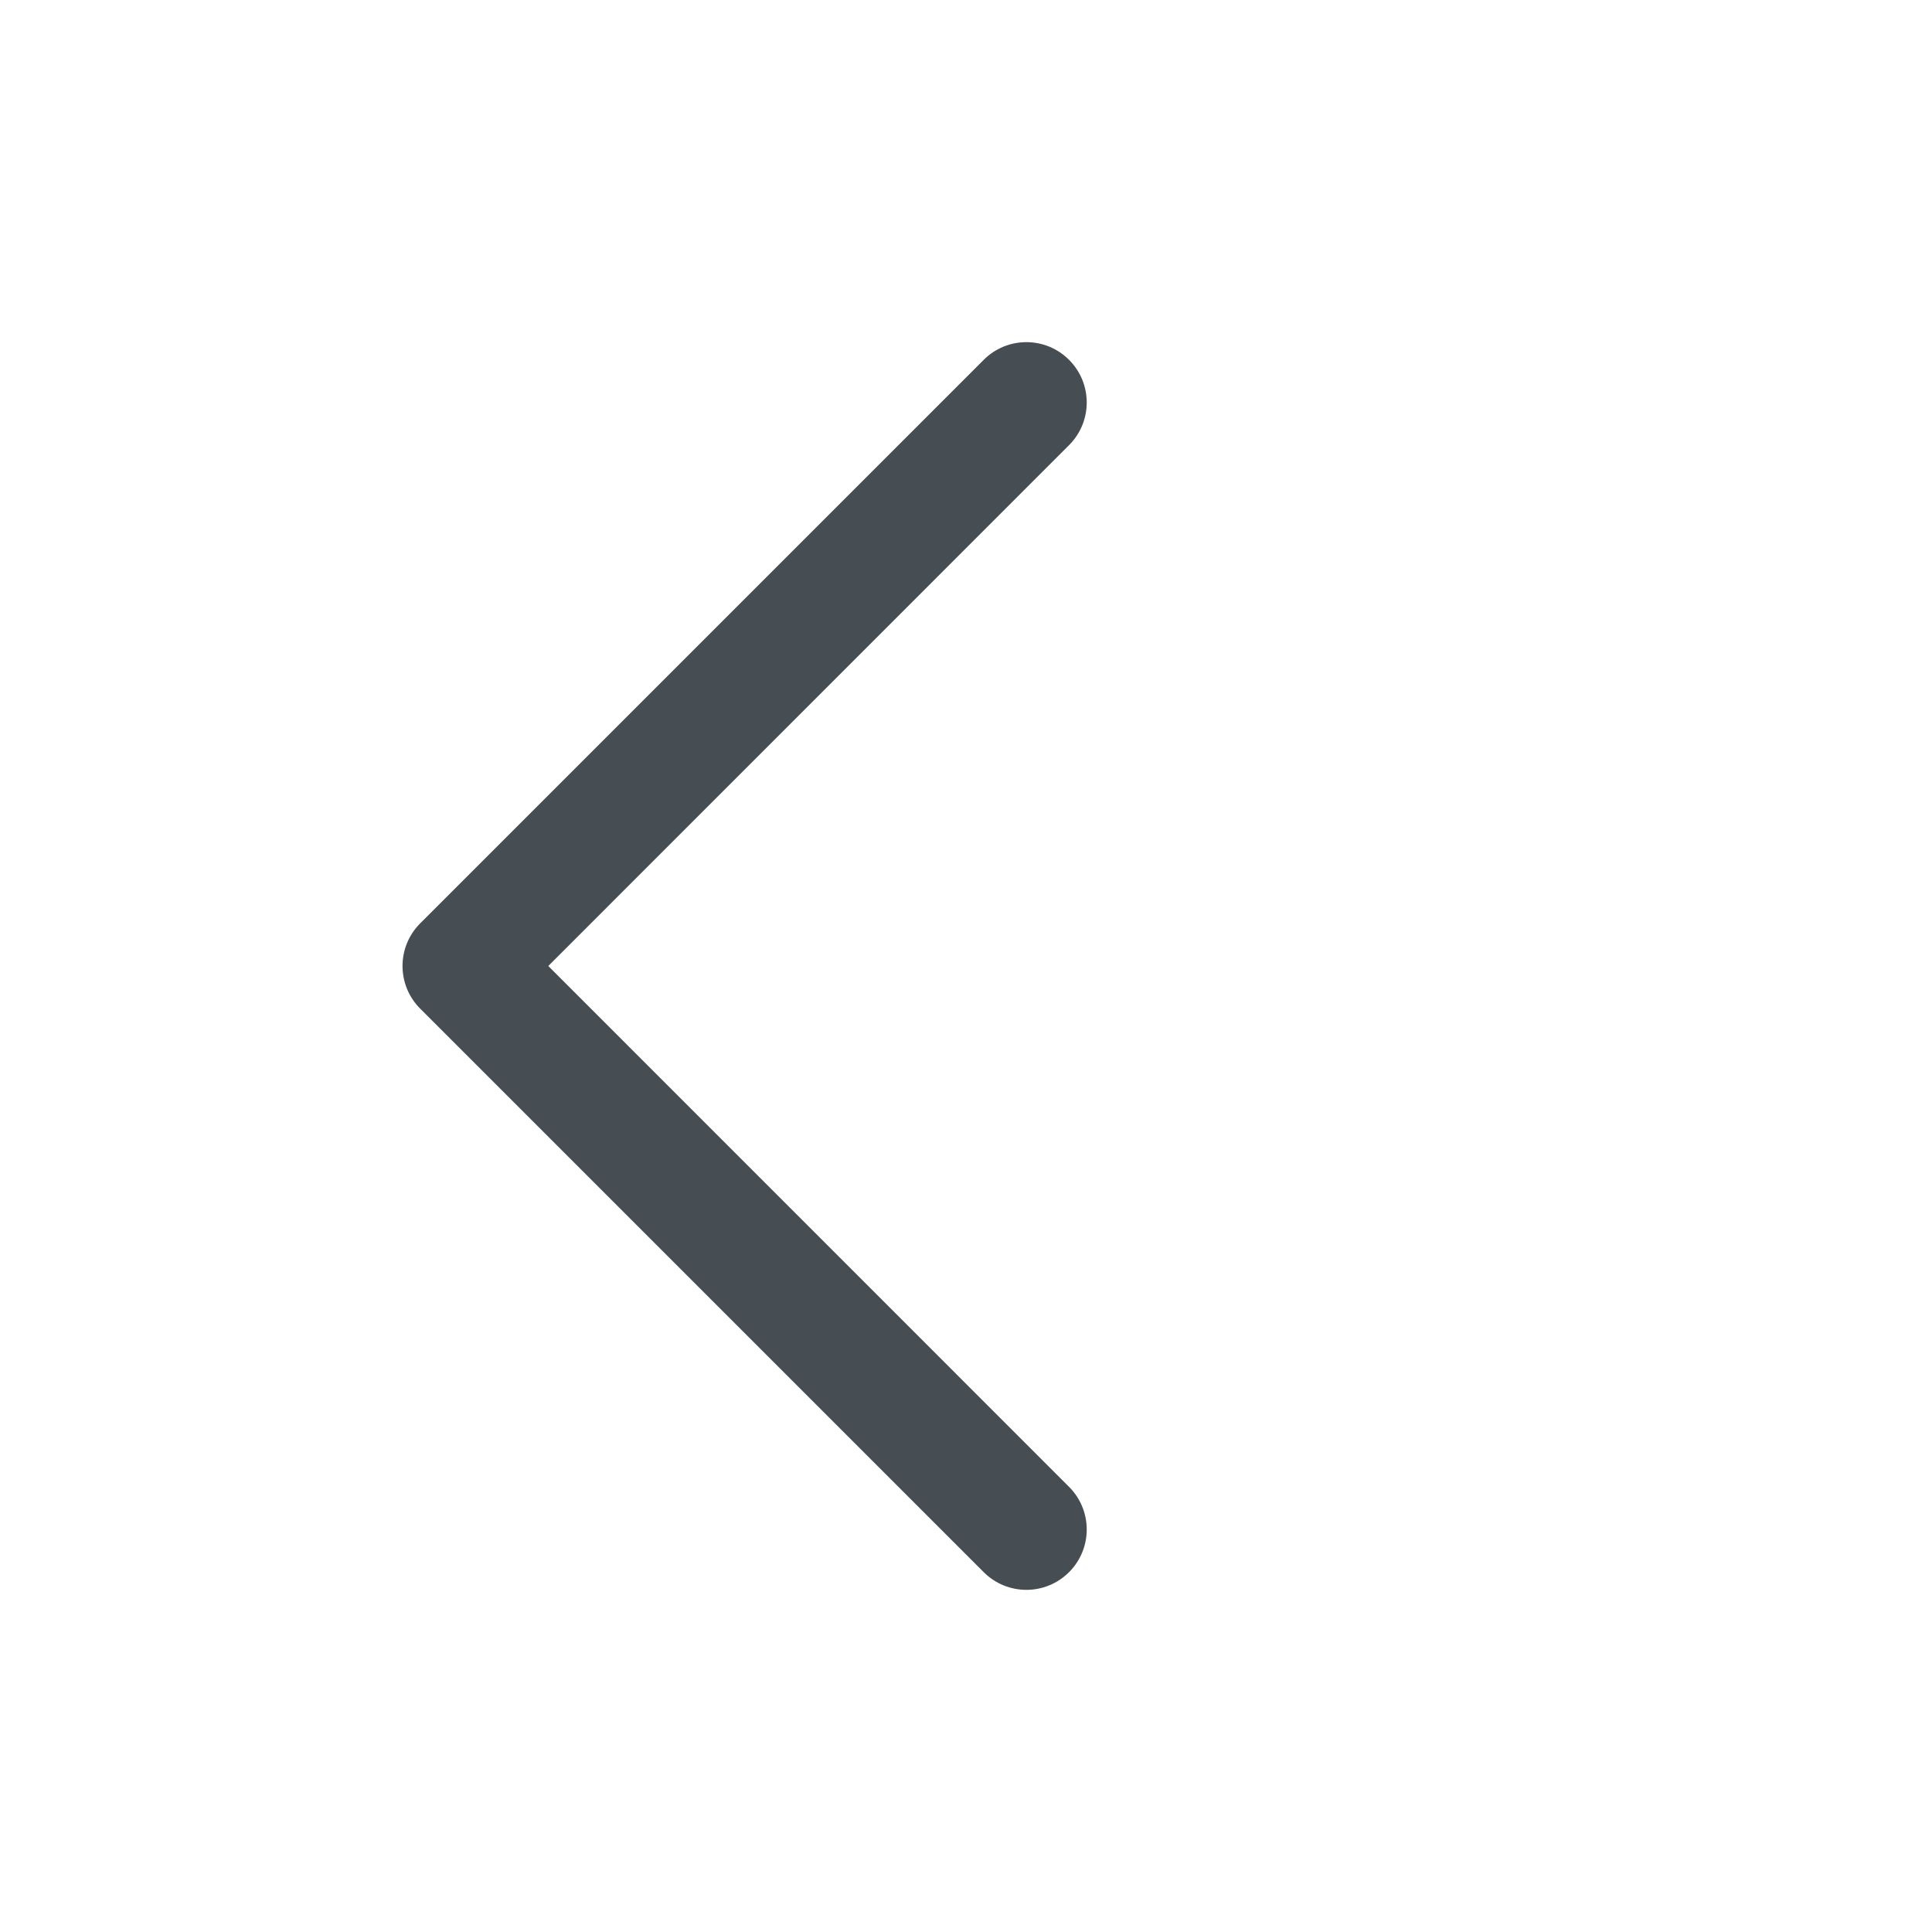
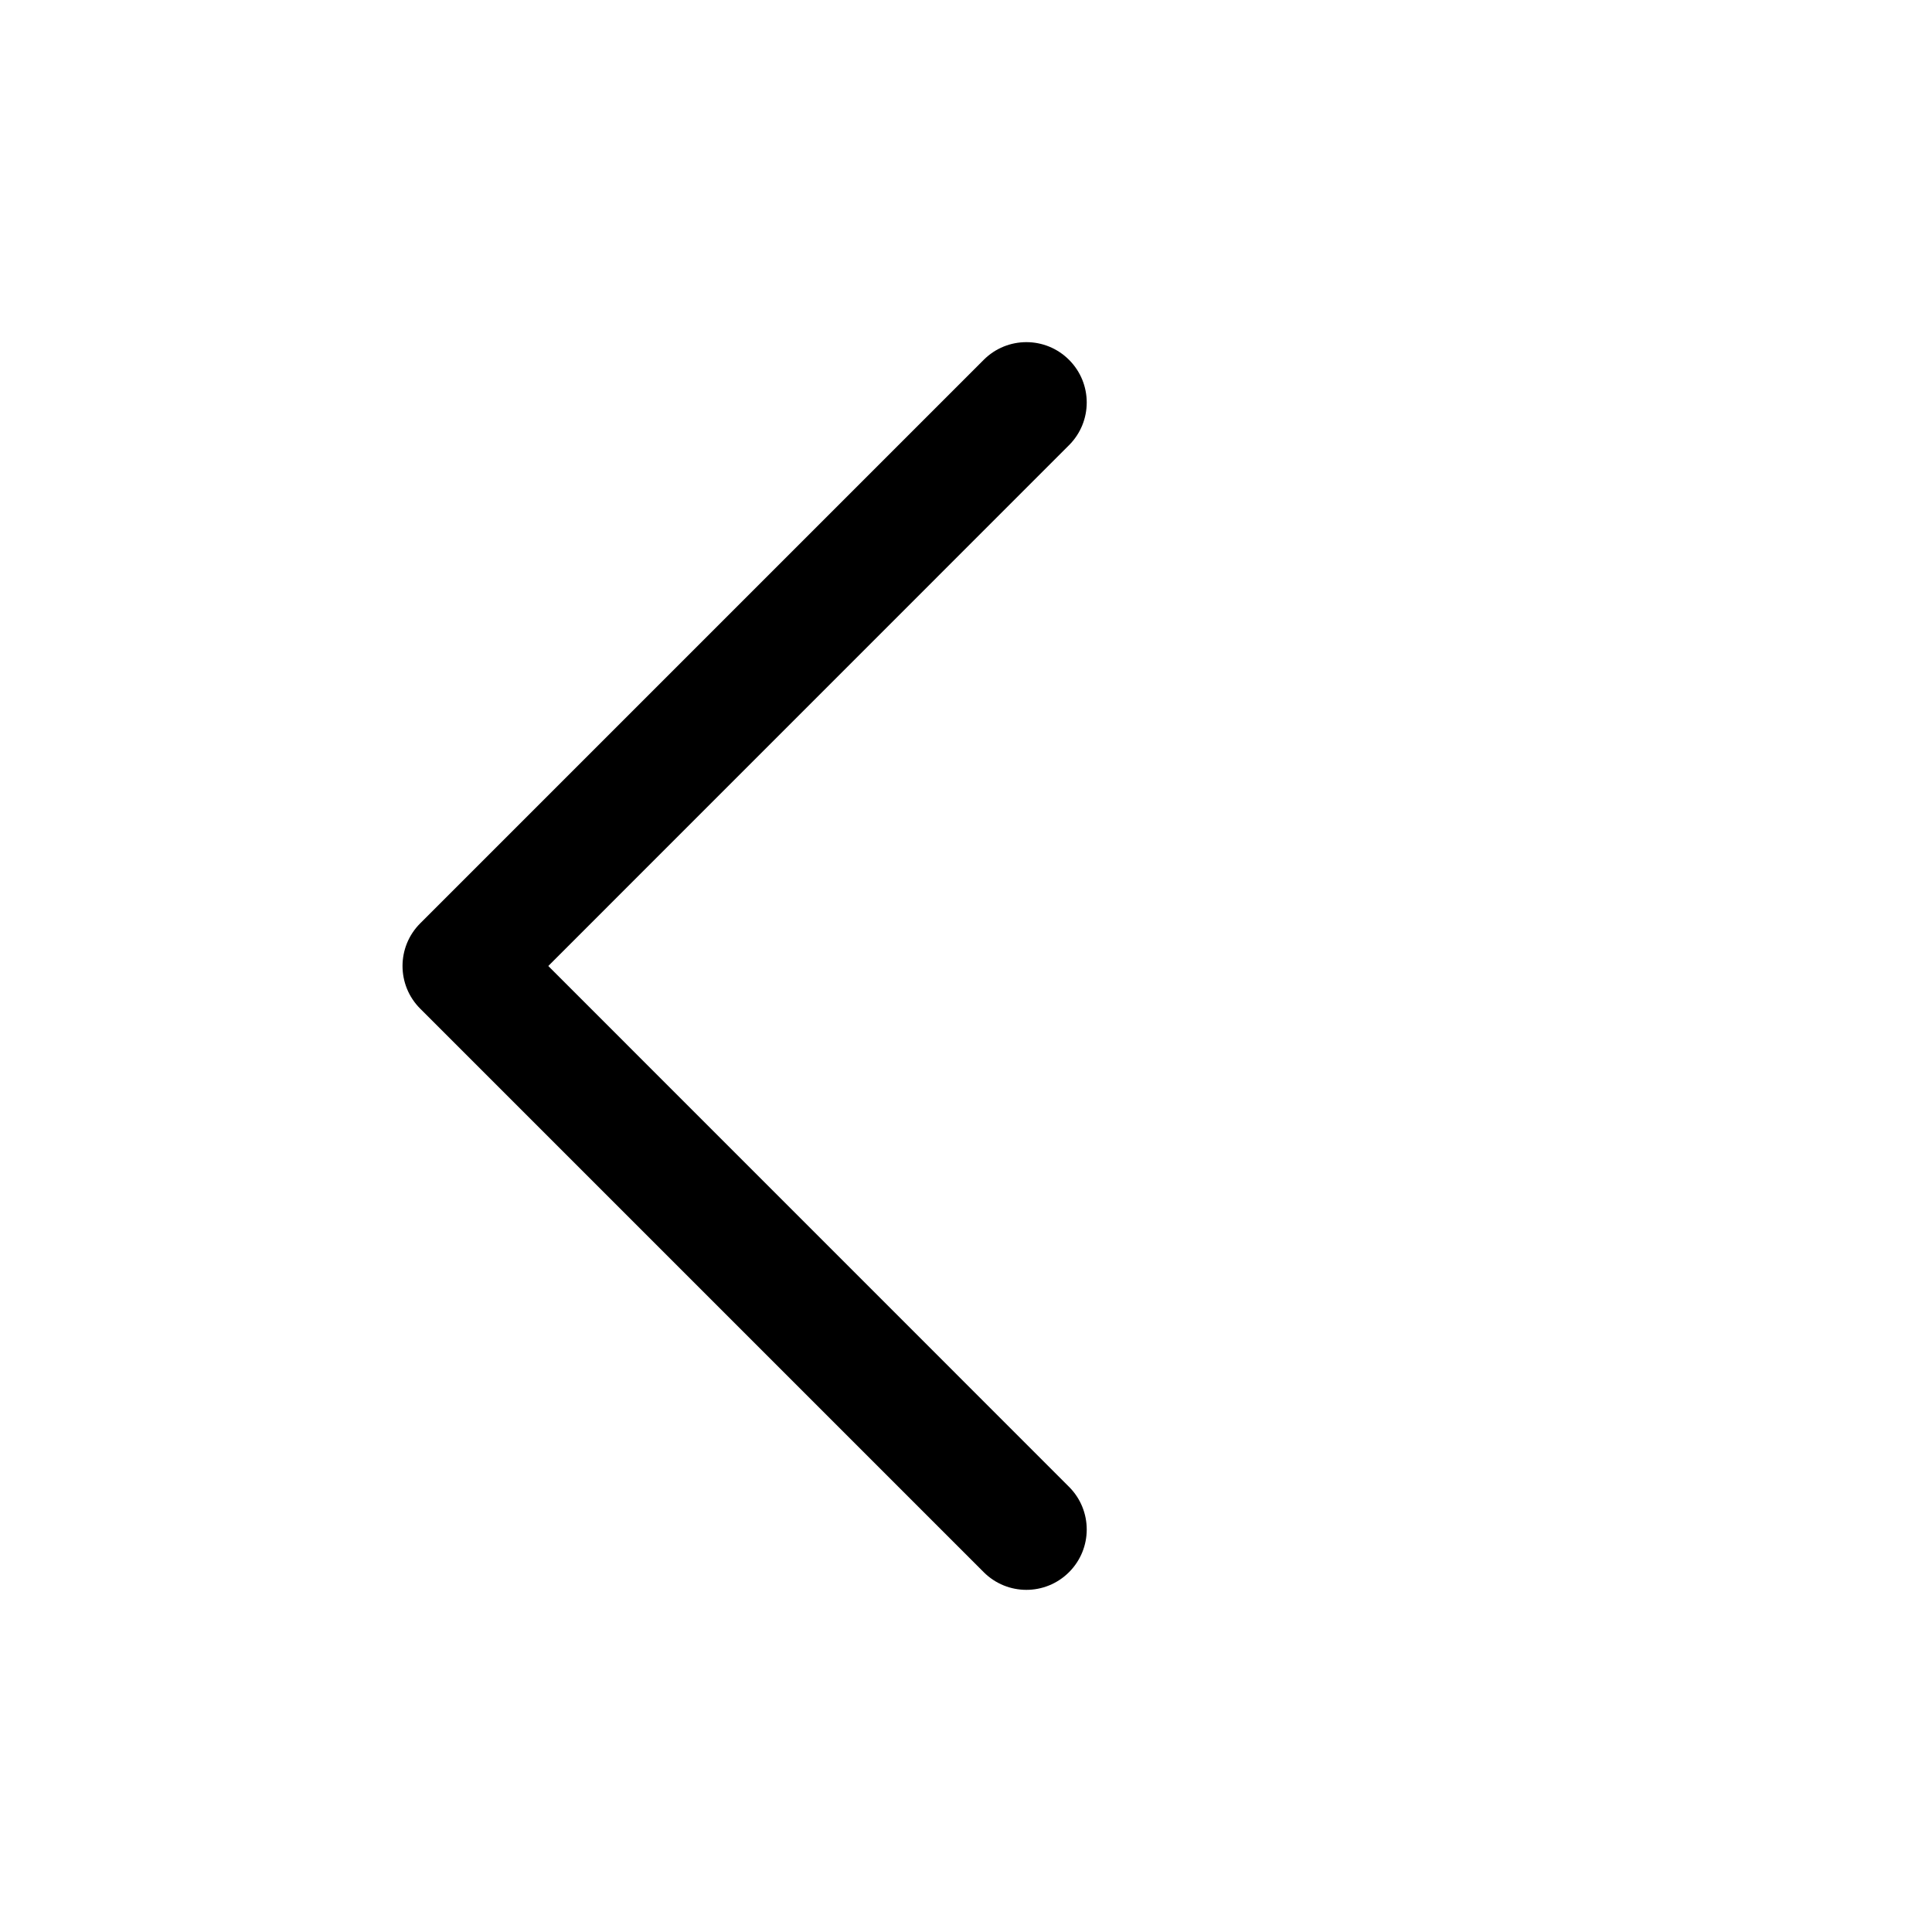
- <svg xmlns="http://www.w3.org/2000/svg" width="24" height="24" viewBox="0 0 24 24" fill="none">
-   <path fill-rule="evenodd" clip-rule="evenodd" d="M13.28 4.47C13.573 4.763 13.573 5.237 13.28 5.53L6.811 12L13.28 18.47C13.573 18.763 13.573 19.237 13.28 19.53C12.987 19.823 12.513 19.823 12.22 19.53L5.22 12.53C4.927 12.237 4.927 11.763 5.22 11.47L12.22 4.47C12.513 4.177 12.987 4.177 13.28 4.47Z" fill="#464E53" />
+ <svg xmlns="http://www.w3.org/2000/svg" width="24" height="24" viewBox="0 0 24 24">
+   <path fill-rule="evenodd" clip-rule="evenodd" d="M13.28 4.47C13.573 4.763 13.573 5.237 13.28 5.53L6.811 12L13.28 18.47C13.573 18.763 13.573 19.237 13.28 19.53C12.987 19.823 12.513 19.823 12.22 19.53L5.22 12.53C4.927 12.237 4.927 11.763 5.22 11.47L12.22 4.47C12.513 4.177 12.987 4.177 13.28 4.47Z" />
</svg>
